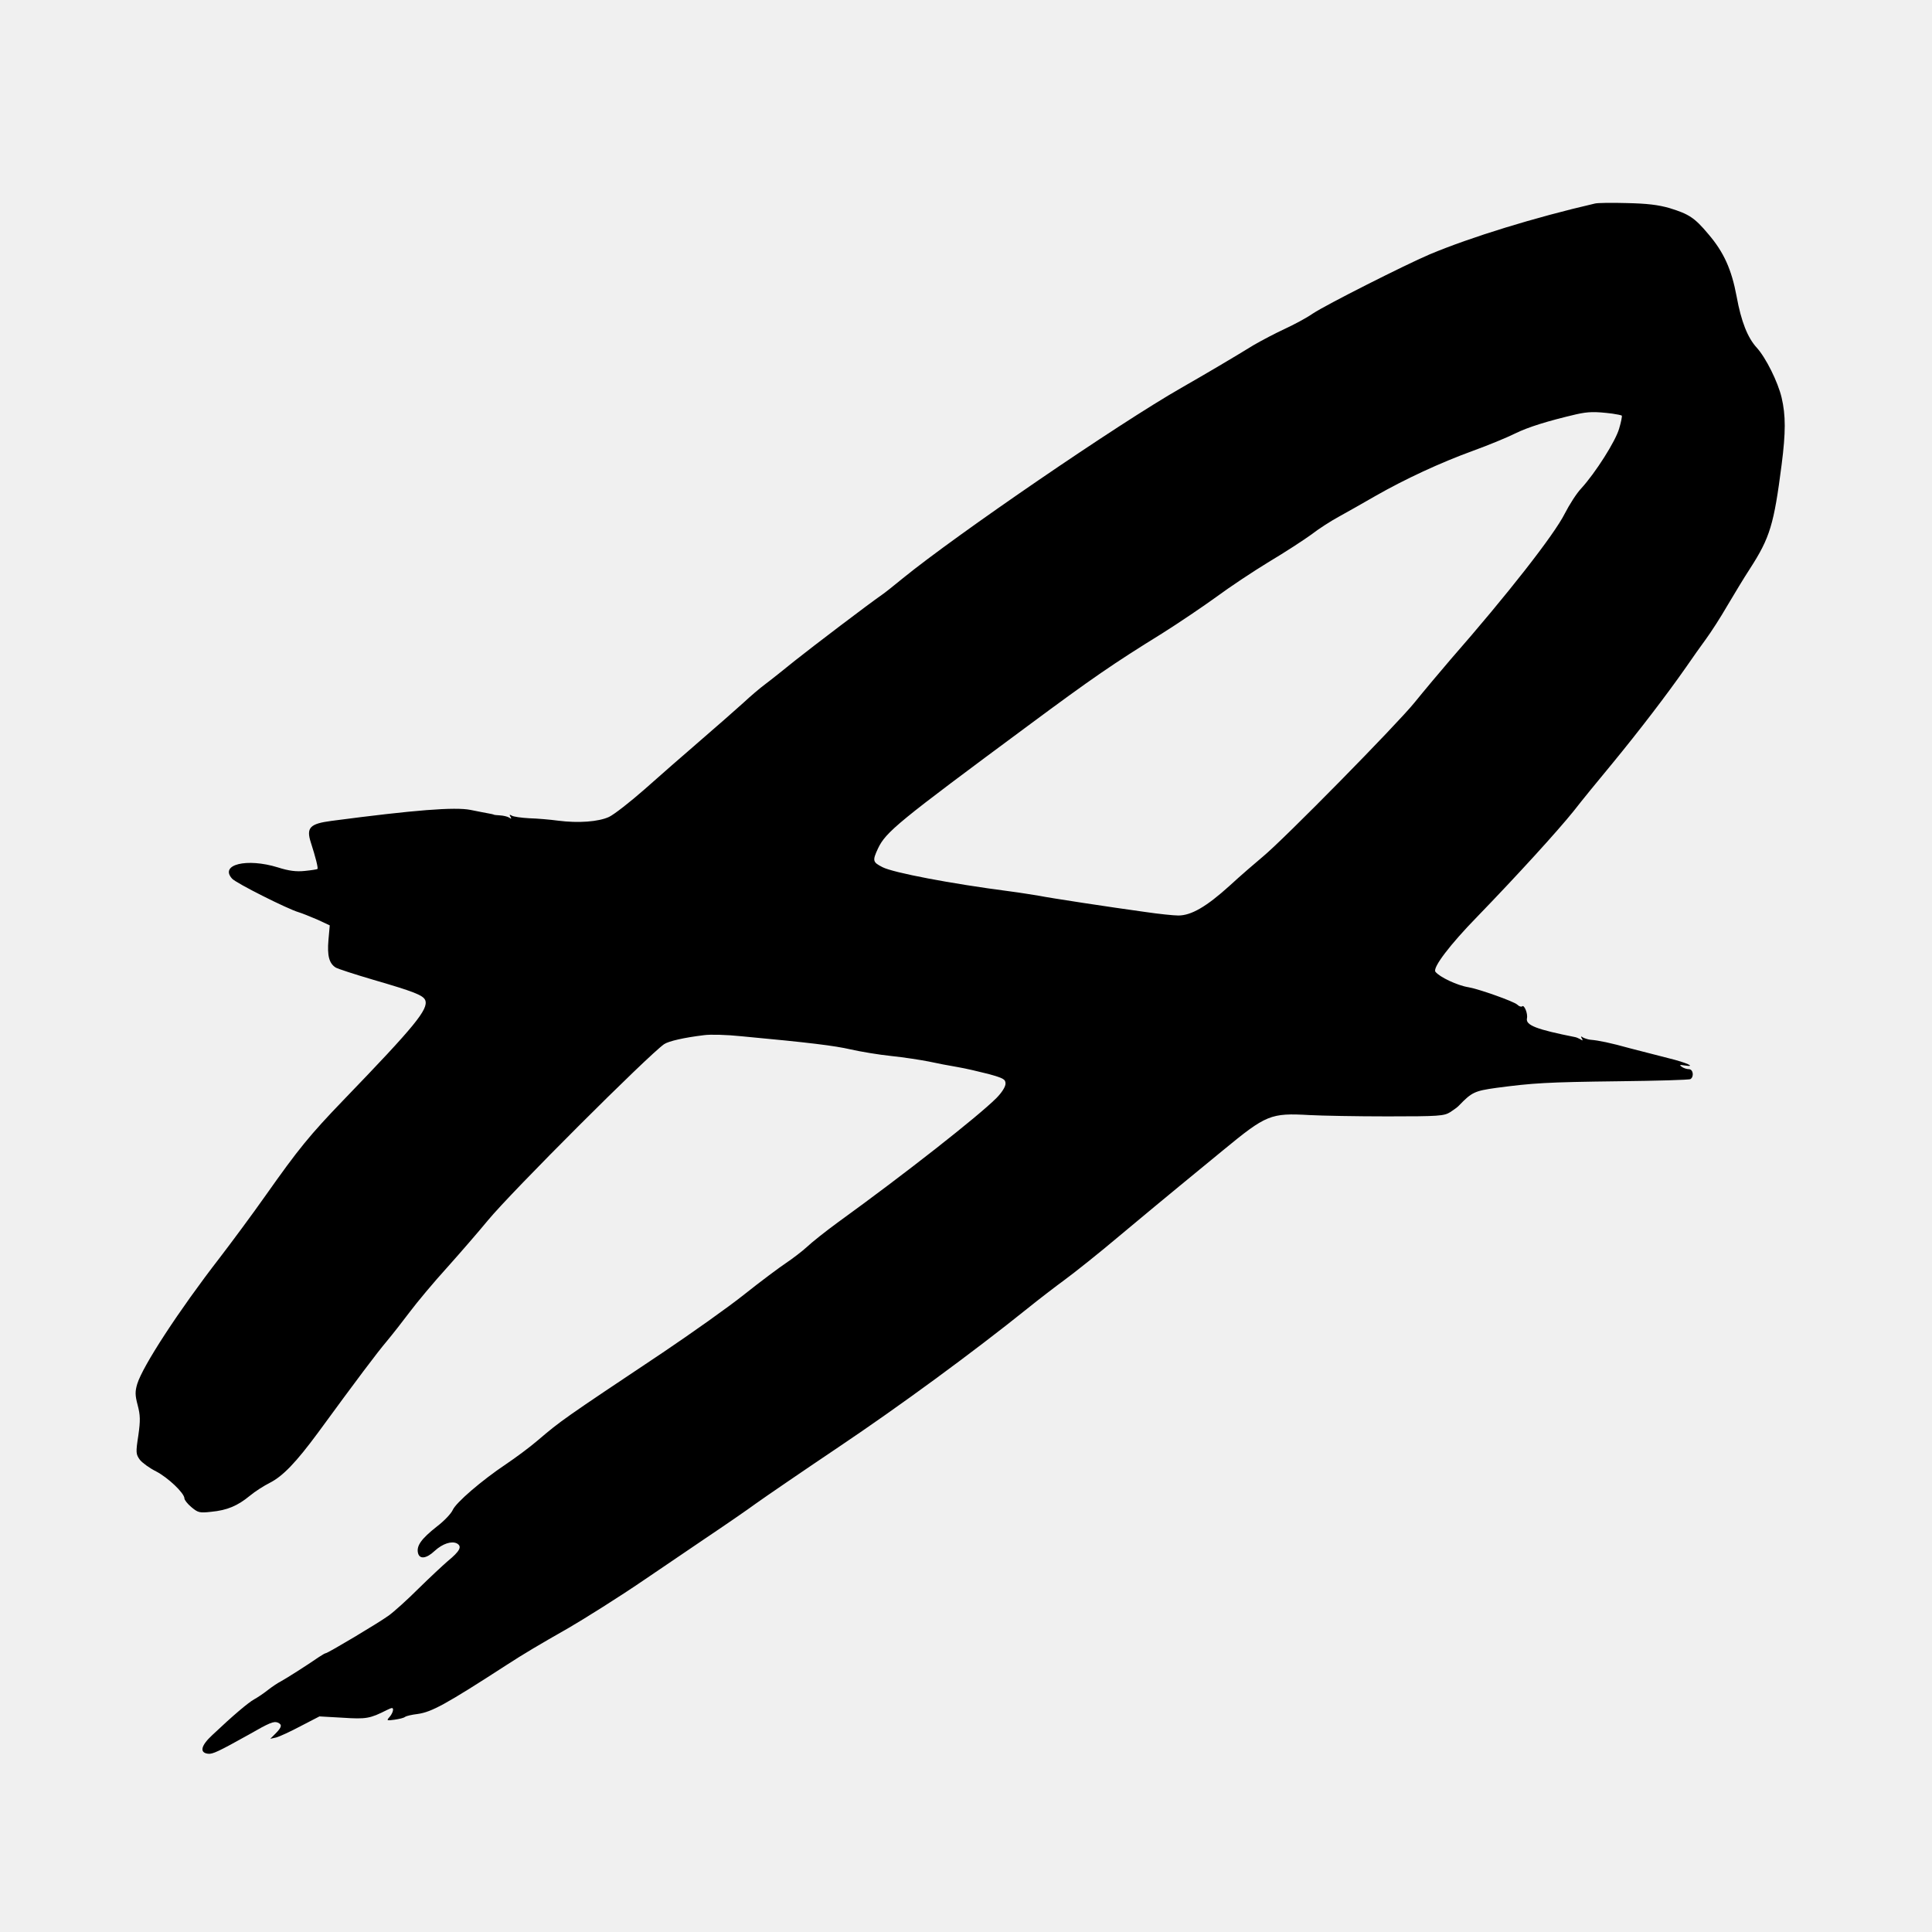
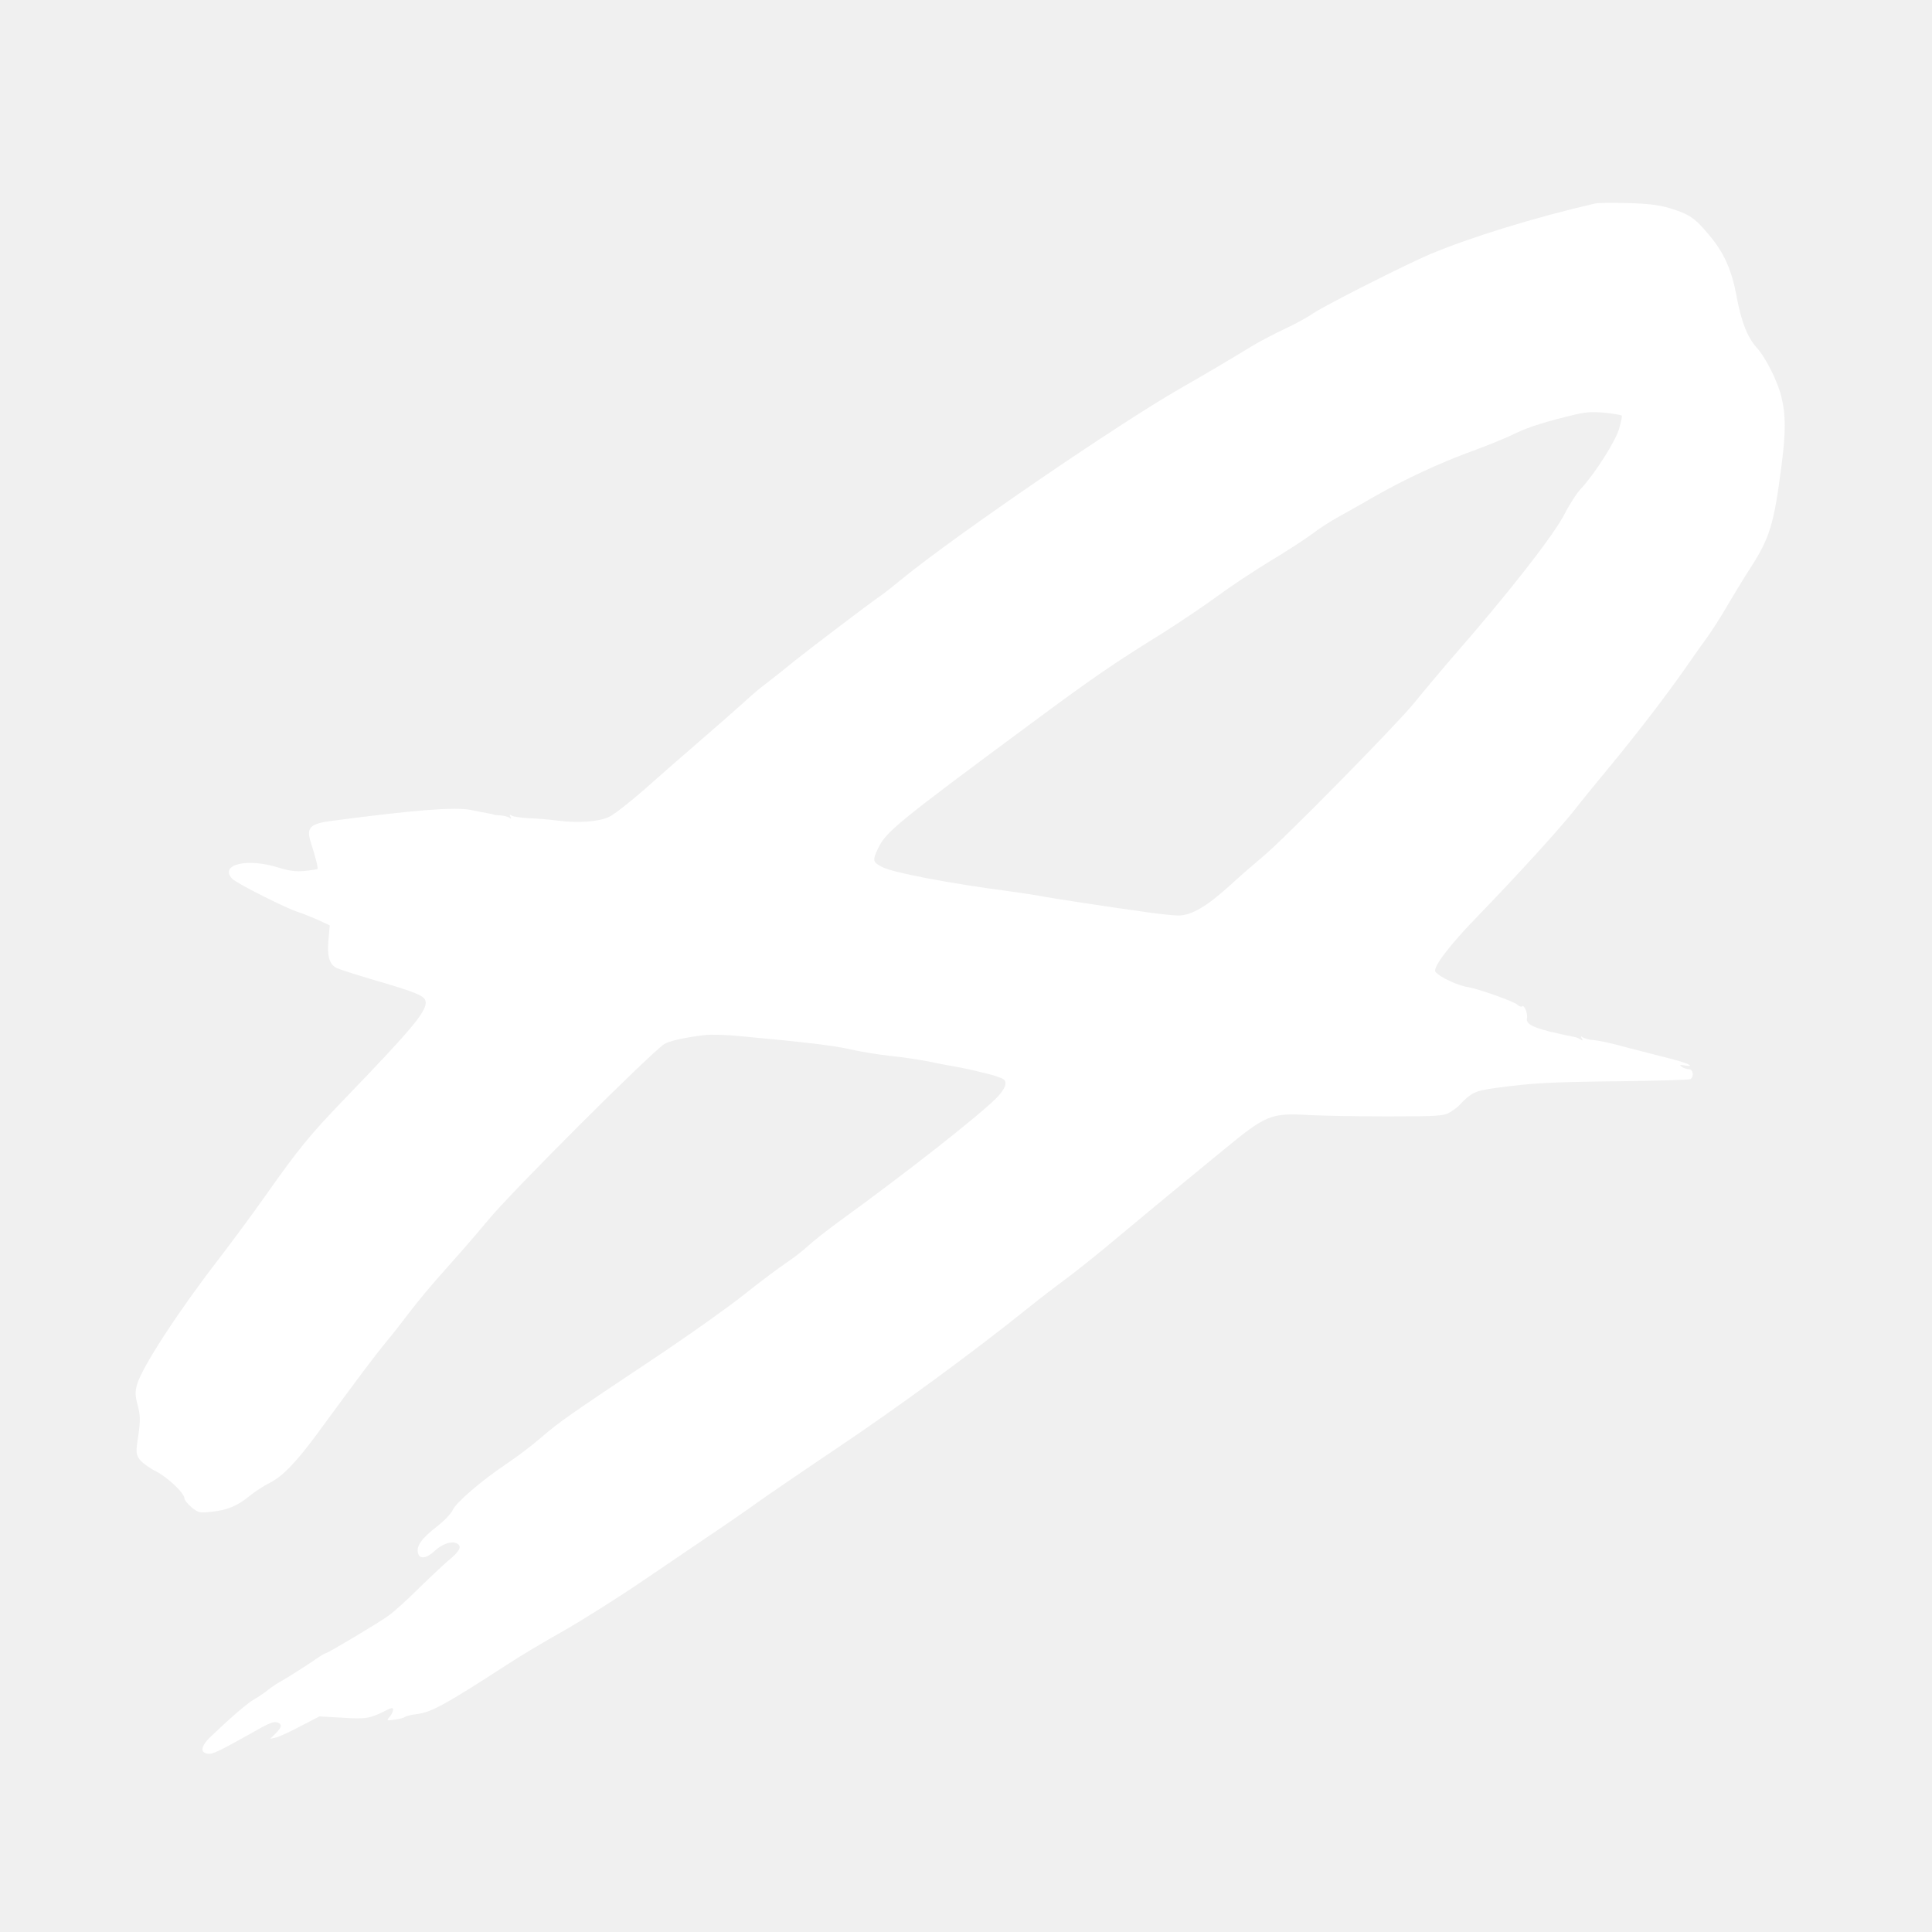
<svg xmlns="http://www.w3.org/2000/svg" version="1.0" width="880pt" height="880pt" viewBox="0 0 880 880" preserveAspectRatio="xMidYMid meet">
-   <g transform="translate(0,880) scale(0.1,-0.1)" fill="#000000" stroke="none">
+   <g transform="translate(0,880) scale(0.1,-0.1)" fill="#ffffff" stroke="none">
    <path d="M7265 7873 c-273 -63 -566 -153 -754 -232 -112 -48 -469 -228 -531 -269 -30 -21 -89 -52 -130 -71 -41 -19 -104 -52 -140 -73 -91 -56 -218 -131 -330 -195 -287 -164 -1022 -667 -1269 -868 -40 -33 -83 -67 -95 -75 -58 -40 -312 -233 -395 -299 -52 -42 -112 -90 -135 -107 -23 -17 -69 -56 -101 -86 -33 -30 -121 -107 -195 -171 -74 -64 -189 -164 -255 -223 -66 -58 -138 -114 -161 -125 -48 -22 -139 -29 -232 -17 -37 5 -96 10 -132 11 -36 2 -72 7 -79 12 -10 6 -12 4 -6 -5 6 -10 4 -11 -6 -4 -8 5 -26 9 -41 10 -16 1 -29 2 -30 4 -2 1 -12 3 -23 5 -11 2 -48 9 -82 16 -71 14 -253 0 -633 -50 -99 -13 -116 -31 -94 -99 21 -65 34 -116 30 -120 -2 -2 -28 -6 -58 -9 -38 -4 -72 0 -122 16 -142 44 -267 13 -209 -51 17 -20 252 -138 303 -153 14 -4 51 -19 84 -33 l58 -27 -6 -67 c-6 -71 3 -106 33 -125 10 -6 87 -31 172 -56 182 -53 227 -70 236 -93 15 -41 -46 -116 -372 -454 -155 -161 -206 -224 -355 -435 -62 -88 -157 -216 -210 -285 -185 -239 -350 -492 -375 -574 -10 -34 -10 -51 2 -96 12 -46 13 -69 3 -139 -12 -77 -11 -85 7 -110 11 -14 44 -38 74 -53 54 -28 129 -99 129 -123 0 -7 14 -25 32 -40 30 -25 37 -27 90 -21 73 7 120 27 176 73 24 20 65 46 91 59 59 30 119 92 220 229 177 242 268 363 312 415 25 30 73 91 106 135 33 44 109 135 169 201 60 67 144 164 186 215 108 131 731 753 803 803 21 14 91 30 182 41 28 4 104 2 170 -5 312 -29 424 -43 498 -60 44 -10 127 -24 185 -30 58 -6 134 -18 170 -25 36 -8 94 -19 130 -25 36 -6 100 -21 143 -32 68 -19 77 -24 77 -44 0 -14 -17 -41 -42 -66 -82 -82 -415 -344 -722 -566 -56 -41 -119 -91 -141 -112 -22 -20 -65 -53 -95 -73 -30 -20 -116 -84 -190 -143 -74 -59 -241 -177 -370 -264 -457 -305 -464 -310 -571 -401 -36 -31 -101 -79 -144 -108 -112 -75 -228 -175 -243 -209 -7 -16 -39 -50 -72 -75 -71 -56 -94 -88 -86 -121 7 -29 38 -26 76 10 36 33 77 46 101 34 25 -14 14 -35 -42 -81 -22 -19 -82 -75 -133 -125 -50 -50 -111 -105 -136 -123 -47 -34 -277 -171 -286 -171 -3 0 -17 -8 -32 -18 -55 -38 -148 -97 -172 -110 -14 -7 -41 -25 -60 -40 -19 -15 -47 -34 -62 -42 -27 -15 -97 -74 -191 -163 -52 -48 -59 -80 -20 -85 21 -3 48 10 188 88 92 53 112 61 130 54 21 -9 19 -21 -10 -50 l-24 -24 27 6 c15 4 65 27 112 52 l85 44 106 -6 c107 -7 124 -4 201 35 10 5 20 9 23 9 11 0 4 -24 -11 -41 -14 -16 -13 -17 23 -12 21 3 43 8 48 13 6 4 31 10 57 13 64 9 127 43 405 223 80 52 148 92 283 169 74 43 230 141 340 216 63 43 189 128 280 190 91 61 197 134 235 162 39 28 207 143 375 256 277 186 611 431 860 631 52 42 129 101 170 131 41 30 156 121 254 204 98 82 220 183 270 224 50 41 138 113 196 161 198 163 217 171 395 161 55 -3 215 -6 355 -6 235 0 257 2 285 19 17 11 35 24 40 30 59 61 71 67 171 81 167 22 228 26 556 30 174 2 322 6 328 10 17 11 12 45 -7 45 -10 0 -25 5 -33 11 -12 8 -9 10 13 6 57 -9 9 13 -73 33 -47 12 -125 32 -175 45 -90 25 -143 36 -180 39 -11 1 -26 6 -34 10 -10 7 -12 6 -6 -4 6 -10 4 -11 -6 -4 -8 4 -18 9 -24 10 -176 35 -226 54 -220 85 5 23 -13 65 -22 55 -4 -3 -14 0 -22 8 -16 15 -175 71 -221 79 -52 8 -134 47 -152 71 -13 19 67 124 191 251 181 187 366 390 439 481 34 44 114 142 178 219 119 145 242 305 333 435 28 41 70 100 92 130 22 30 66 98 96 150 31 52 77 129 104 170 91 141 109 201 144 473 19 148 19 225 0 306 -17 72 -72 182 -113 227 -42 46 -71 119 -92 234 -23 123 -58 201 -129 284 -62 74 -88 91 -176 118 -52 15 -102 21 -195 23 -69 2 -134 1 -145 -2z m79 -957 c21 -3 40 -7 43 -9 2 -3 -3 -29 -12 -59 -16 -57 -108 -202 -173 -273 -21 -22 -54 -74 -75 -115 -49 -97 -260 -367 -520 -664 -48 -56 -122 -144 -164 -196 -80 -99 -593 -621 -691 -702 -31 -26 -100 -85 -152 -133 -105 -95 -174 -135 -233 -135 -21 0 -89 7 -150 16 -160 22 -430 63 -485 74 -26 4 -85 14 -132 20 -270 35 -531 85 -580 110 -45 23 -47 29 -21 85 36 76 90 120 683 559 294 218 390 284 610 420 78 49 190 125 248 167 58 43 166 115 240 160 74 44 161 101 194 125 32 25 88 61 125 81 36 20 111 62 166 94 135 77 294 151 445 206 69 25 154 60 190 78 61 30 148 57 280 88 54 12 84 13 164 3z" />
  </g>
</svg>
